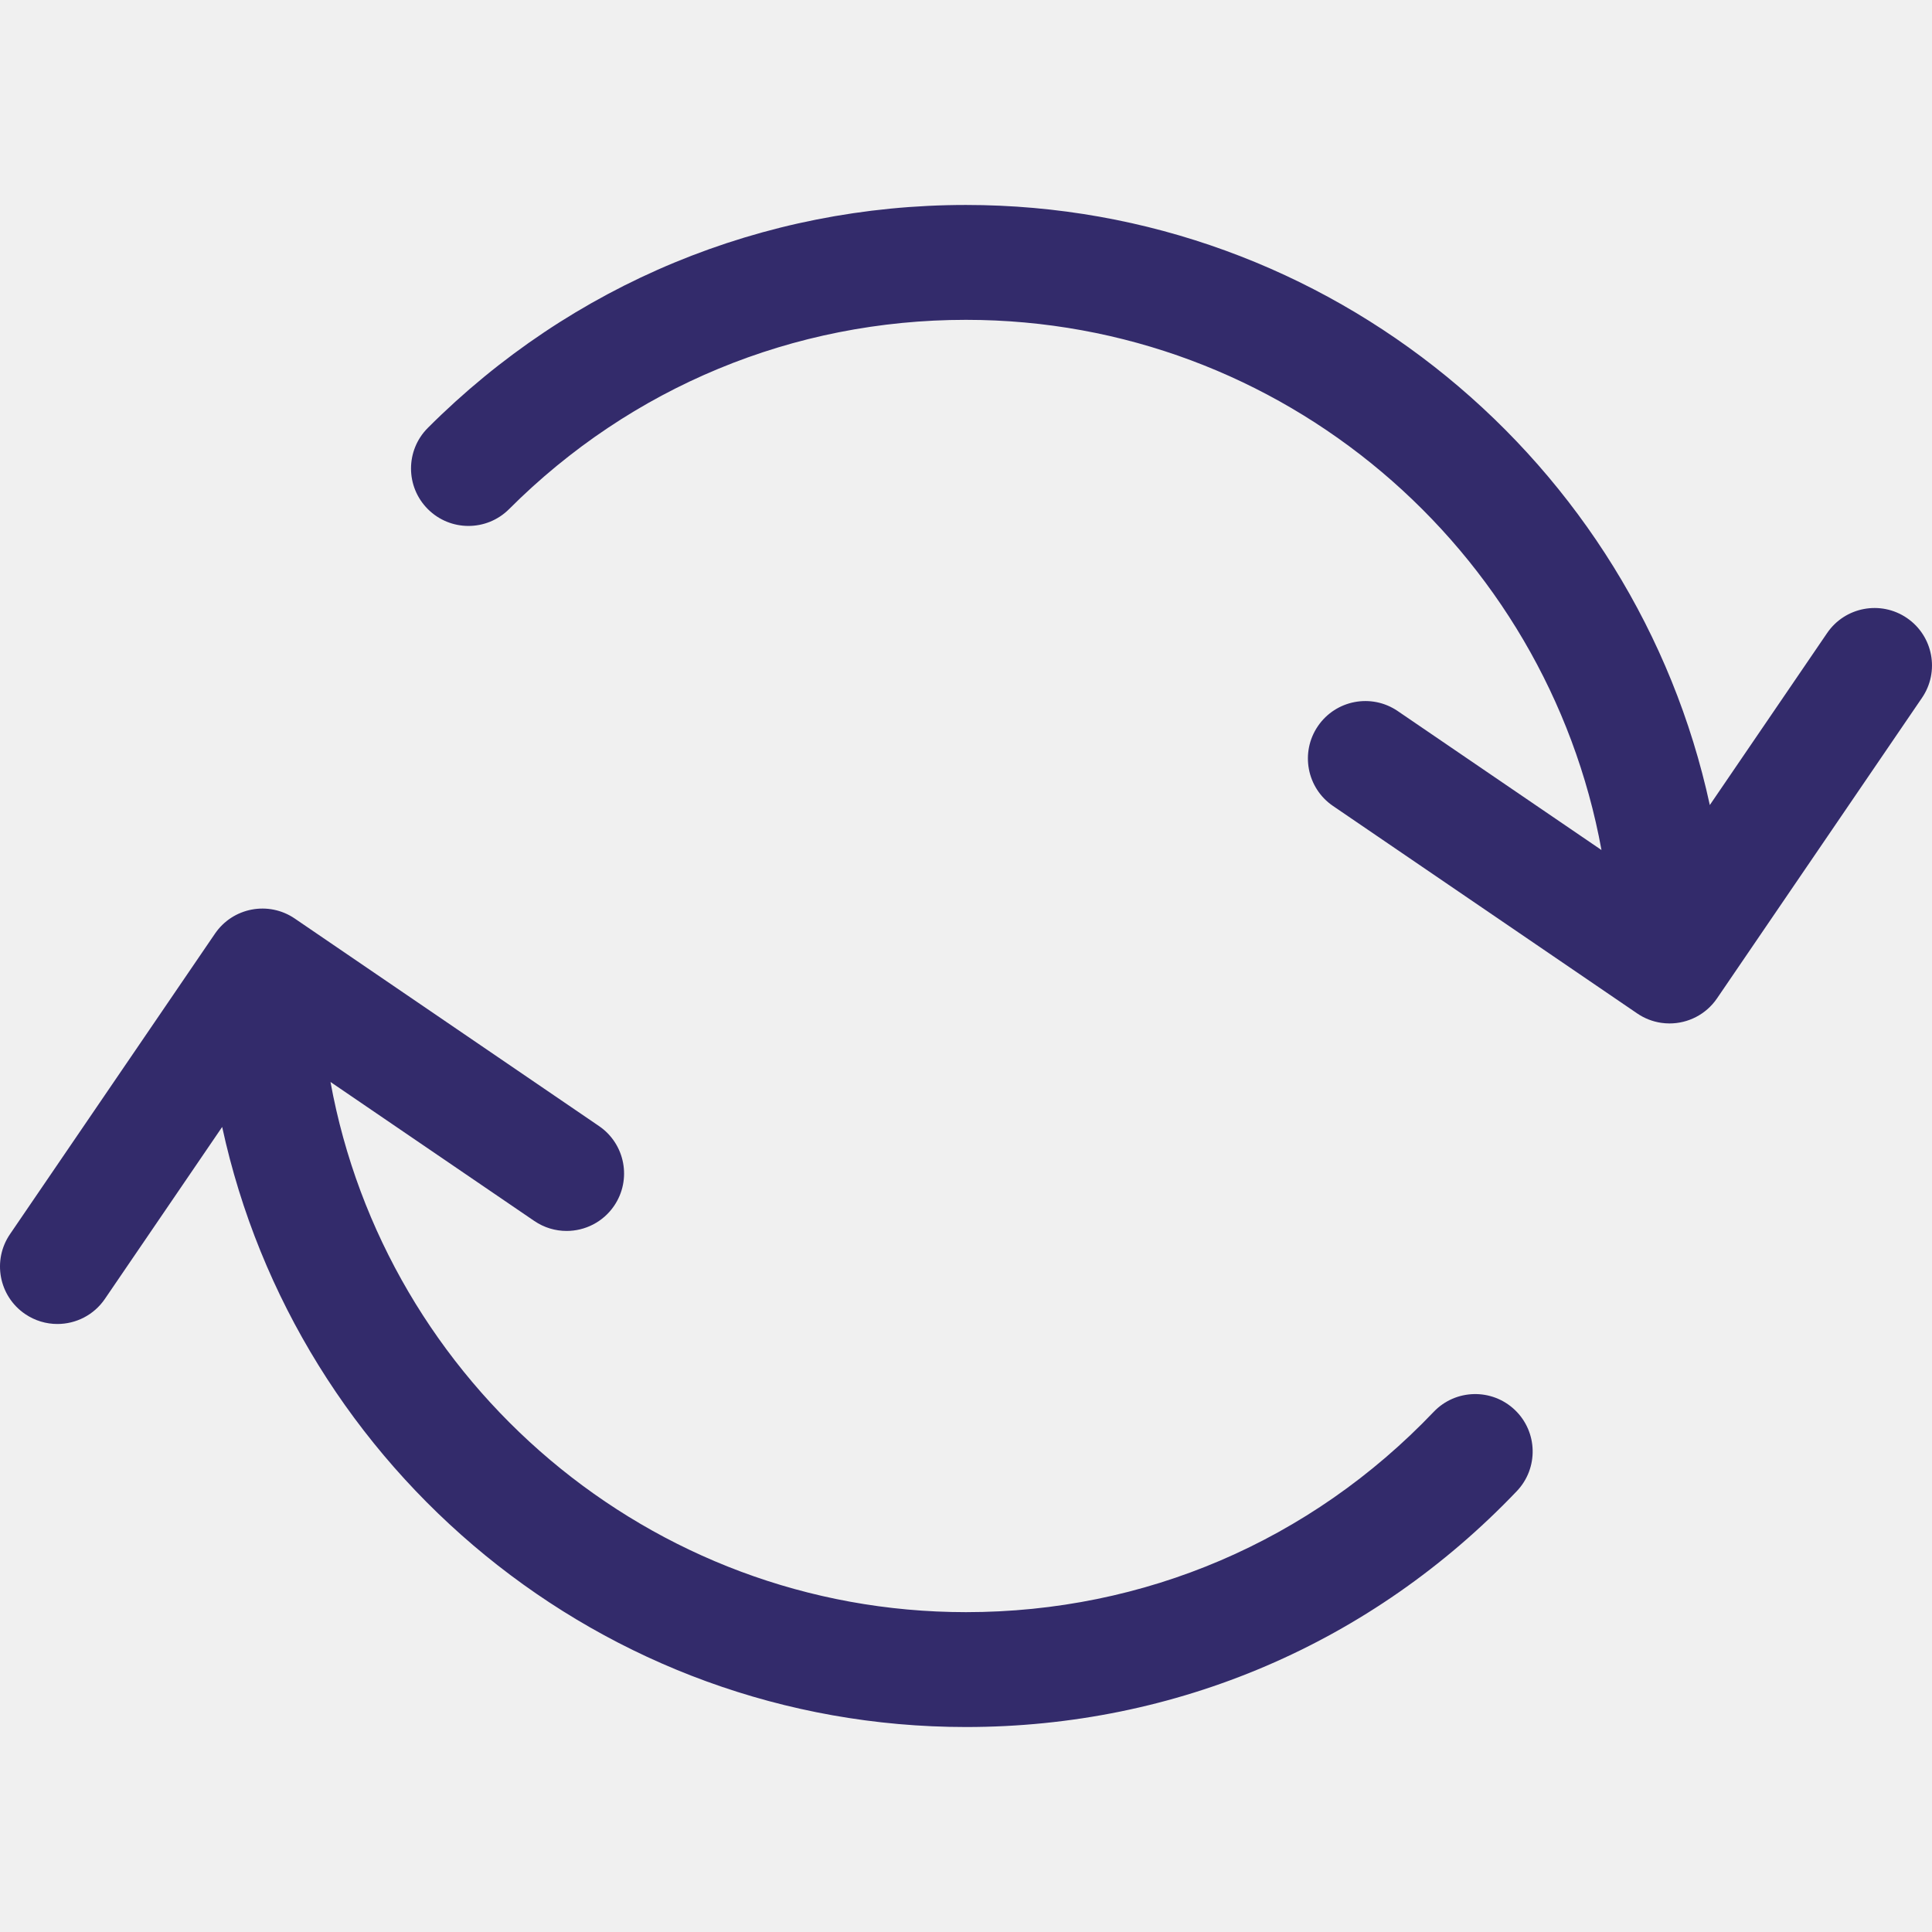
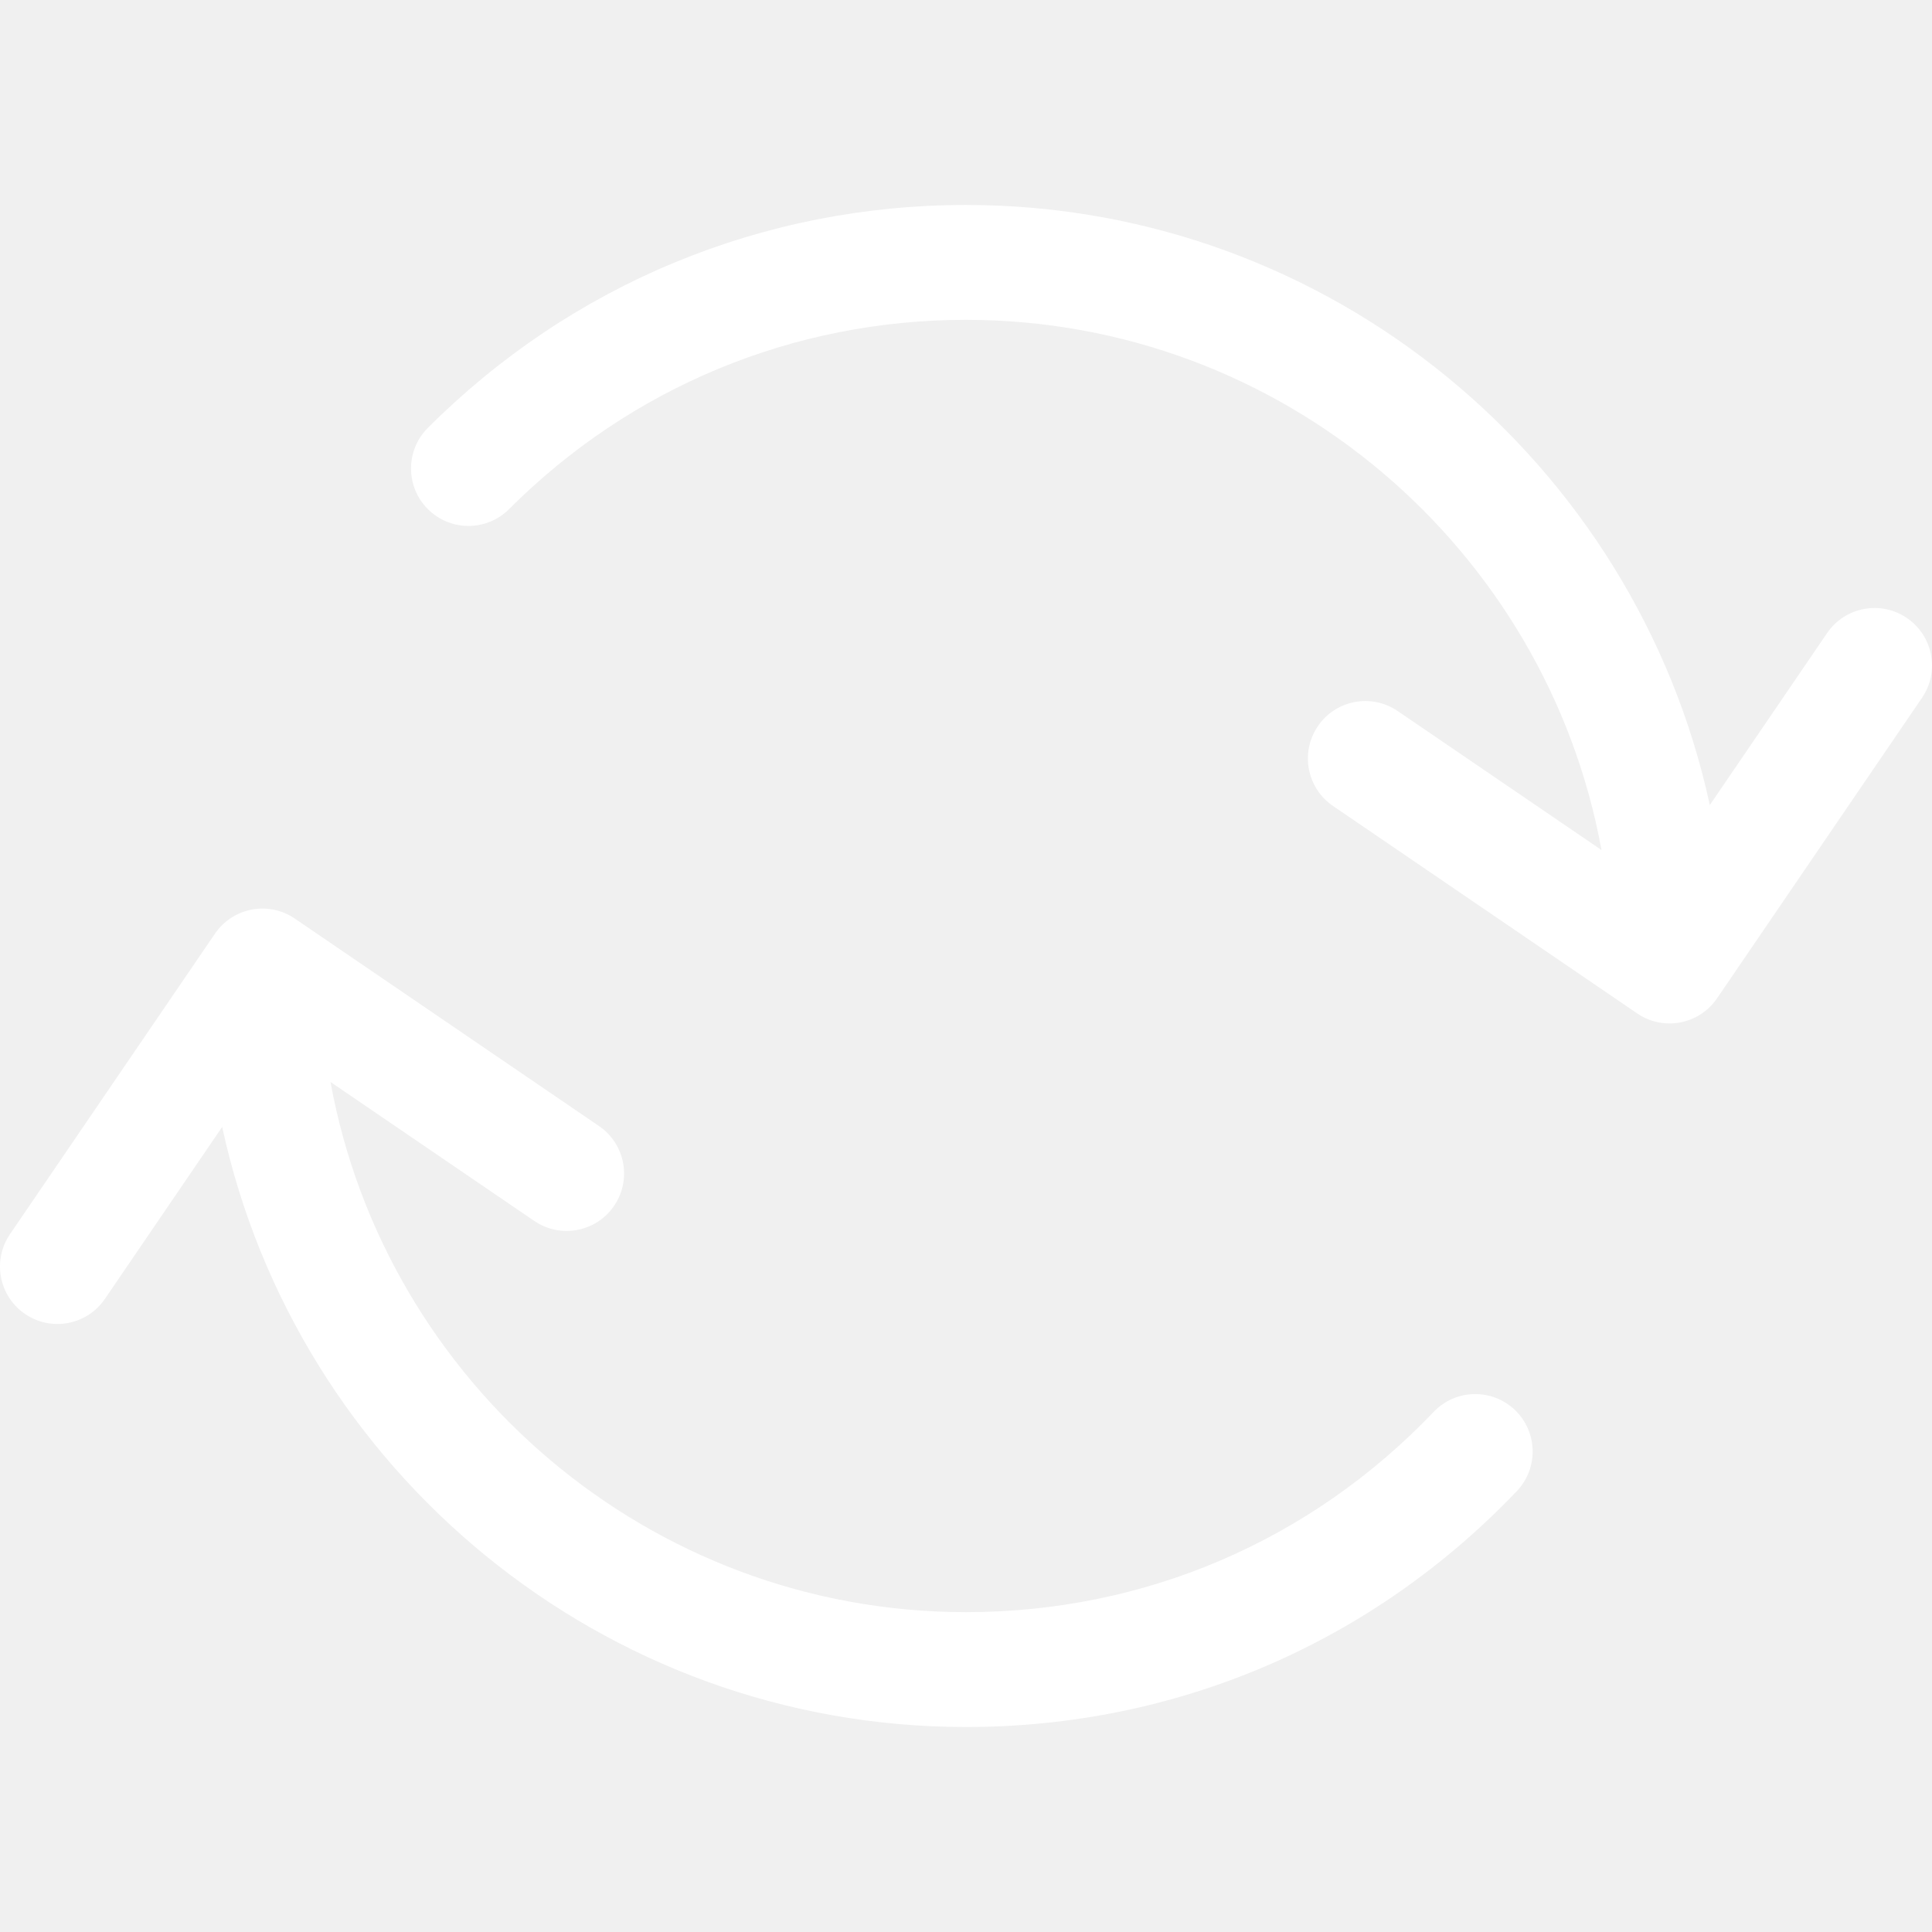
<svg xmlns="http://www.w3.org/2000/svg" version="1.1" id="Capa_1" x="0px" y="0px" viewBox="0 0 252.264 252.264" style="enable-background:new 0 0 252.264 252.264;" xml:space="preserve">
  <g>
-     <path style="fill: #332b6b;" d="M248.988,80.693c-3.423-2.335-8.089-1.452-10.422,1.97l-15.314,22.453c-9.679-44.721-49.575-78.354-97.123-78.354   c-26.544,0-51.498,10.337-70.265,29.108c-2.929,2.929-2.928,7.678,0.001,10.606c2.929,2.929,7.678,2.929,10.606-0.001   c15.933-15.937,37.12-24.713,59.657-24.713c41.32,0,75.815,29.921,82.98,69.228l-26.606-18.147   c-3.423-2.336-8.089-1.452-10.422,1.97c-2.334,3.422-1.452,8.088,1.971,10.422l39.714,27.087c0.003,0.002,0.005,0.003,0.007,0.005   c0.97,0.661,2.039,1.064,3.128,1.225c0.362,0.053,0.727,0.08,1.091,0.08c2.396,0,4.751-1.146,6.203-3.274l26.764-39.242   C253.293,87.693,252.41,83.027,248.988,80.693z" />
-     <path style="fill: #332b6b;" d="M187.196,184.351c-16.084,16.863-37.77,26.15-61.065,26.15c-41.317-0.001-75.813-29.921-82.978-69.227l26.607,18.147   c1.293,0.882,2.764,1.305,4.219,1.305c2.396,0,4.751-1.145,6.203-3.274c2.334-3.422,1.452-8.088-1.97-10.422l-39.714-27.087   c-0.002-0.001-0.004-0.003-0.006-0.005c-3.424-2.335-8.088-1.452-10.422,1.97L1.304,161.149c-2.333,3.422-1.452,8.088,1.97,10.422   c1.293,0.882,2.764,1.304,4.219,1.304c2.397,0,4.751-1.146,6.203-3.275l15.313-22.453c9.68,44.72,49.577,78.352,97.121,78.352   c27.435,0,52.977-10.938,71.919-30.797c2.859-2.997,2.747-7.745-0.25-10.604C194.8,181.241,190.053,181.353,187.196,184.351z" />
+     <path style="fill: #ffffff;" d="M248.988,80.693c-3.423-2.335-8.089-1.452-10.422,1.97l-15.314,22.453c-9.679-44.721-49.575-78.354-97.123-78.354   c-26.544,0-51.498,10.337-70.265,29.108c-2.929,2.929-2.928,7.678,0.001,10.606c2.929,2.929,7.678,2.929,10.606-0.001   c15.933-15.937,37.12-24.713,59.657-24.713c41.32,0,75.815,29.921,82.98,69.228l-26.606-18.147   c-3.423-2.336-8.089-1.452-10.422,1.97c-2.334,3.422-1.452,8.088,1.971,10.422l39.714,27.087c0.003,0.002,0.005,0.003,0.007,0.005   c0.97,0.661,2.039,1.064,3.128,1.225c0.362,0.053,0.727,0.08,1.091,0.08c2.396,0,4.751-1.146,6.203-3.274l26.764-39.242   C253.293,87.693,252.41,83.027,248.988,80.693z" />
+     <path style="fill: #ffffff;" d="M187.196,184.351c-16.084,16.863-37.77,26.15-61.065,26.15c-41.317-0.001-75.813-29.921-82.978-69.227l26.607,18.147   c1.293,0.882,2.764,1.305,4.219,1.305c2.396,0,4.751-1.145,6.203-3.274c2.334-3.422,1.452-8.088-1.97-10.422l-39.714-27.087   c-0.002-0.001-0.004-0.003-0.006-0.005c-3.424-2.335-8.088-1.452-10.422,1.97L1.304,161.149c-2.333,3.422-1.452,8.088,1.97,10.422   c1.293,0.882,2.764,1.304,4.219,1.304c2.397,0,4.751-1.146,6.203-3.275l15.313-22.453c9.68,44.72,49.577,78.352,97.121,78.352   c27.435,0,52.977-10.938,71.919-30.797c2.859-2.997,2.747-7.745-0.25-10.604C194.8,181.241,190.053,181.353,187.196,184.351z" />
  </g>
  <g>
</g>
  <g>
</g>
  <g>
</g>
  <g>
</g>
  <g>
</g>
  <g>
</g>
  <g>
</g>
  <g>
</g>
  <g>
</g>
  <g>
</g>
  <g>
</g>
  <g>
</g>
  <g>
</g>
  <g>
</g>
  <g>
</g>
</svg>
